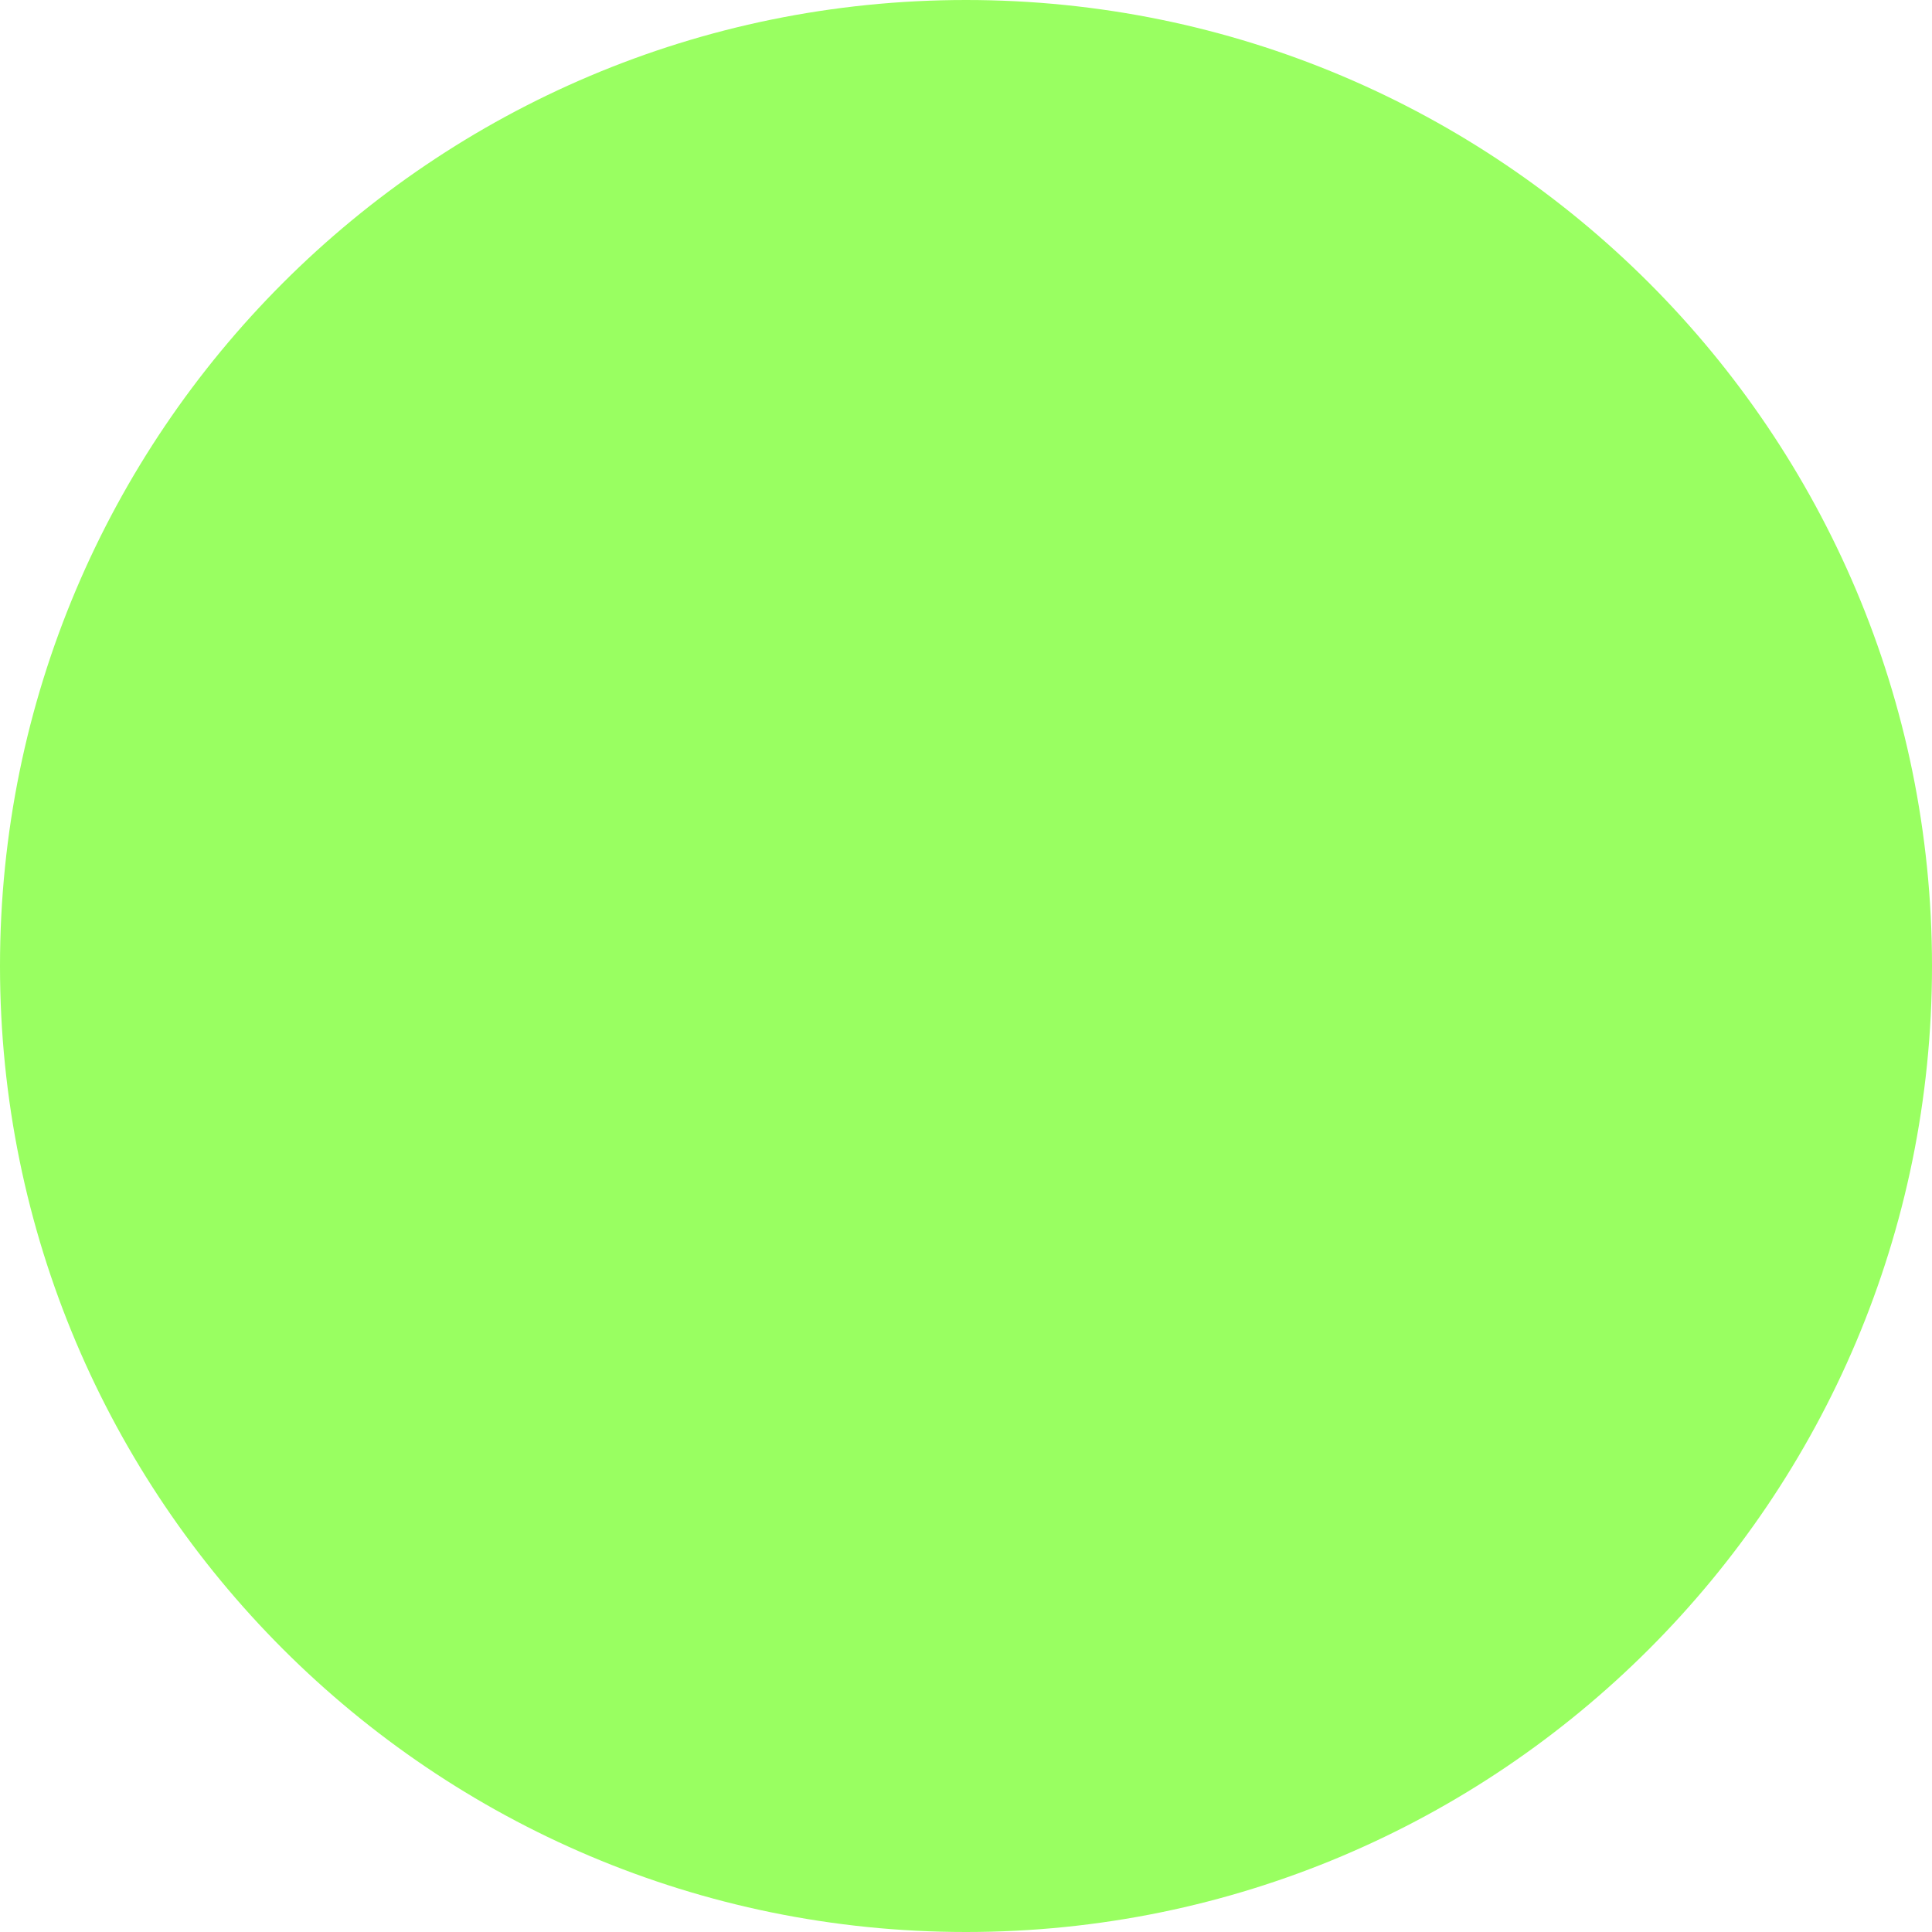
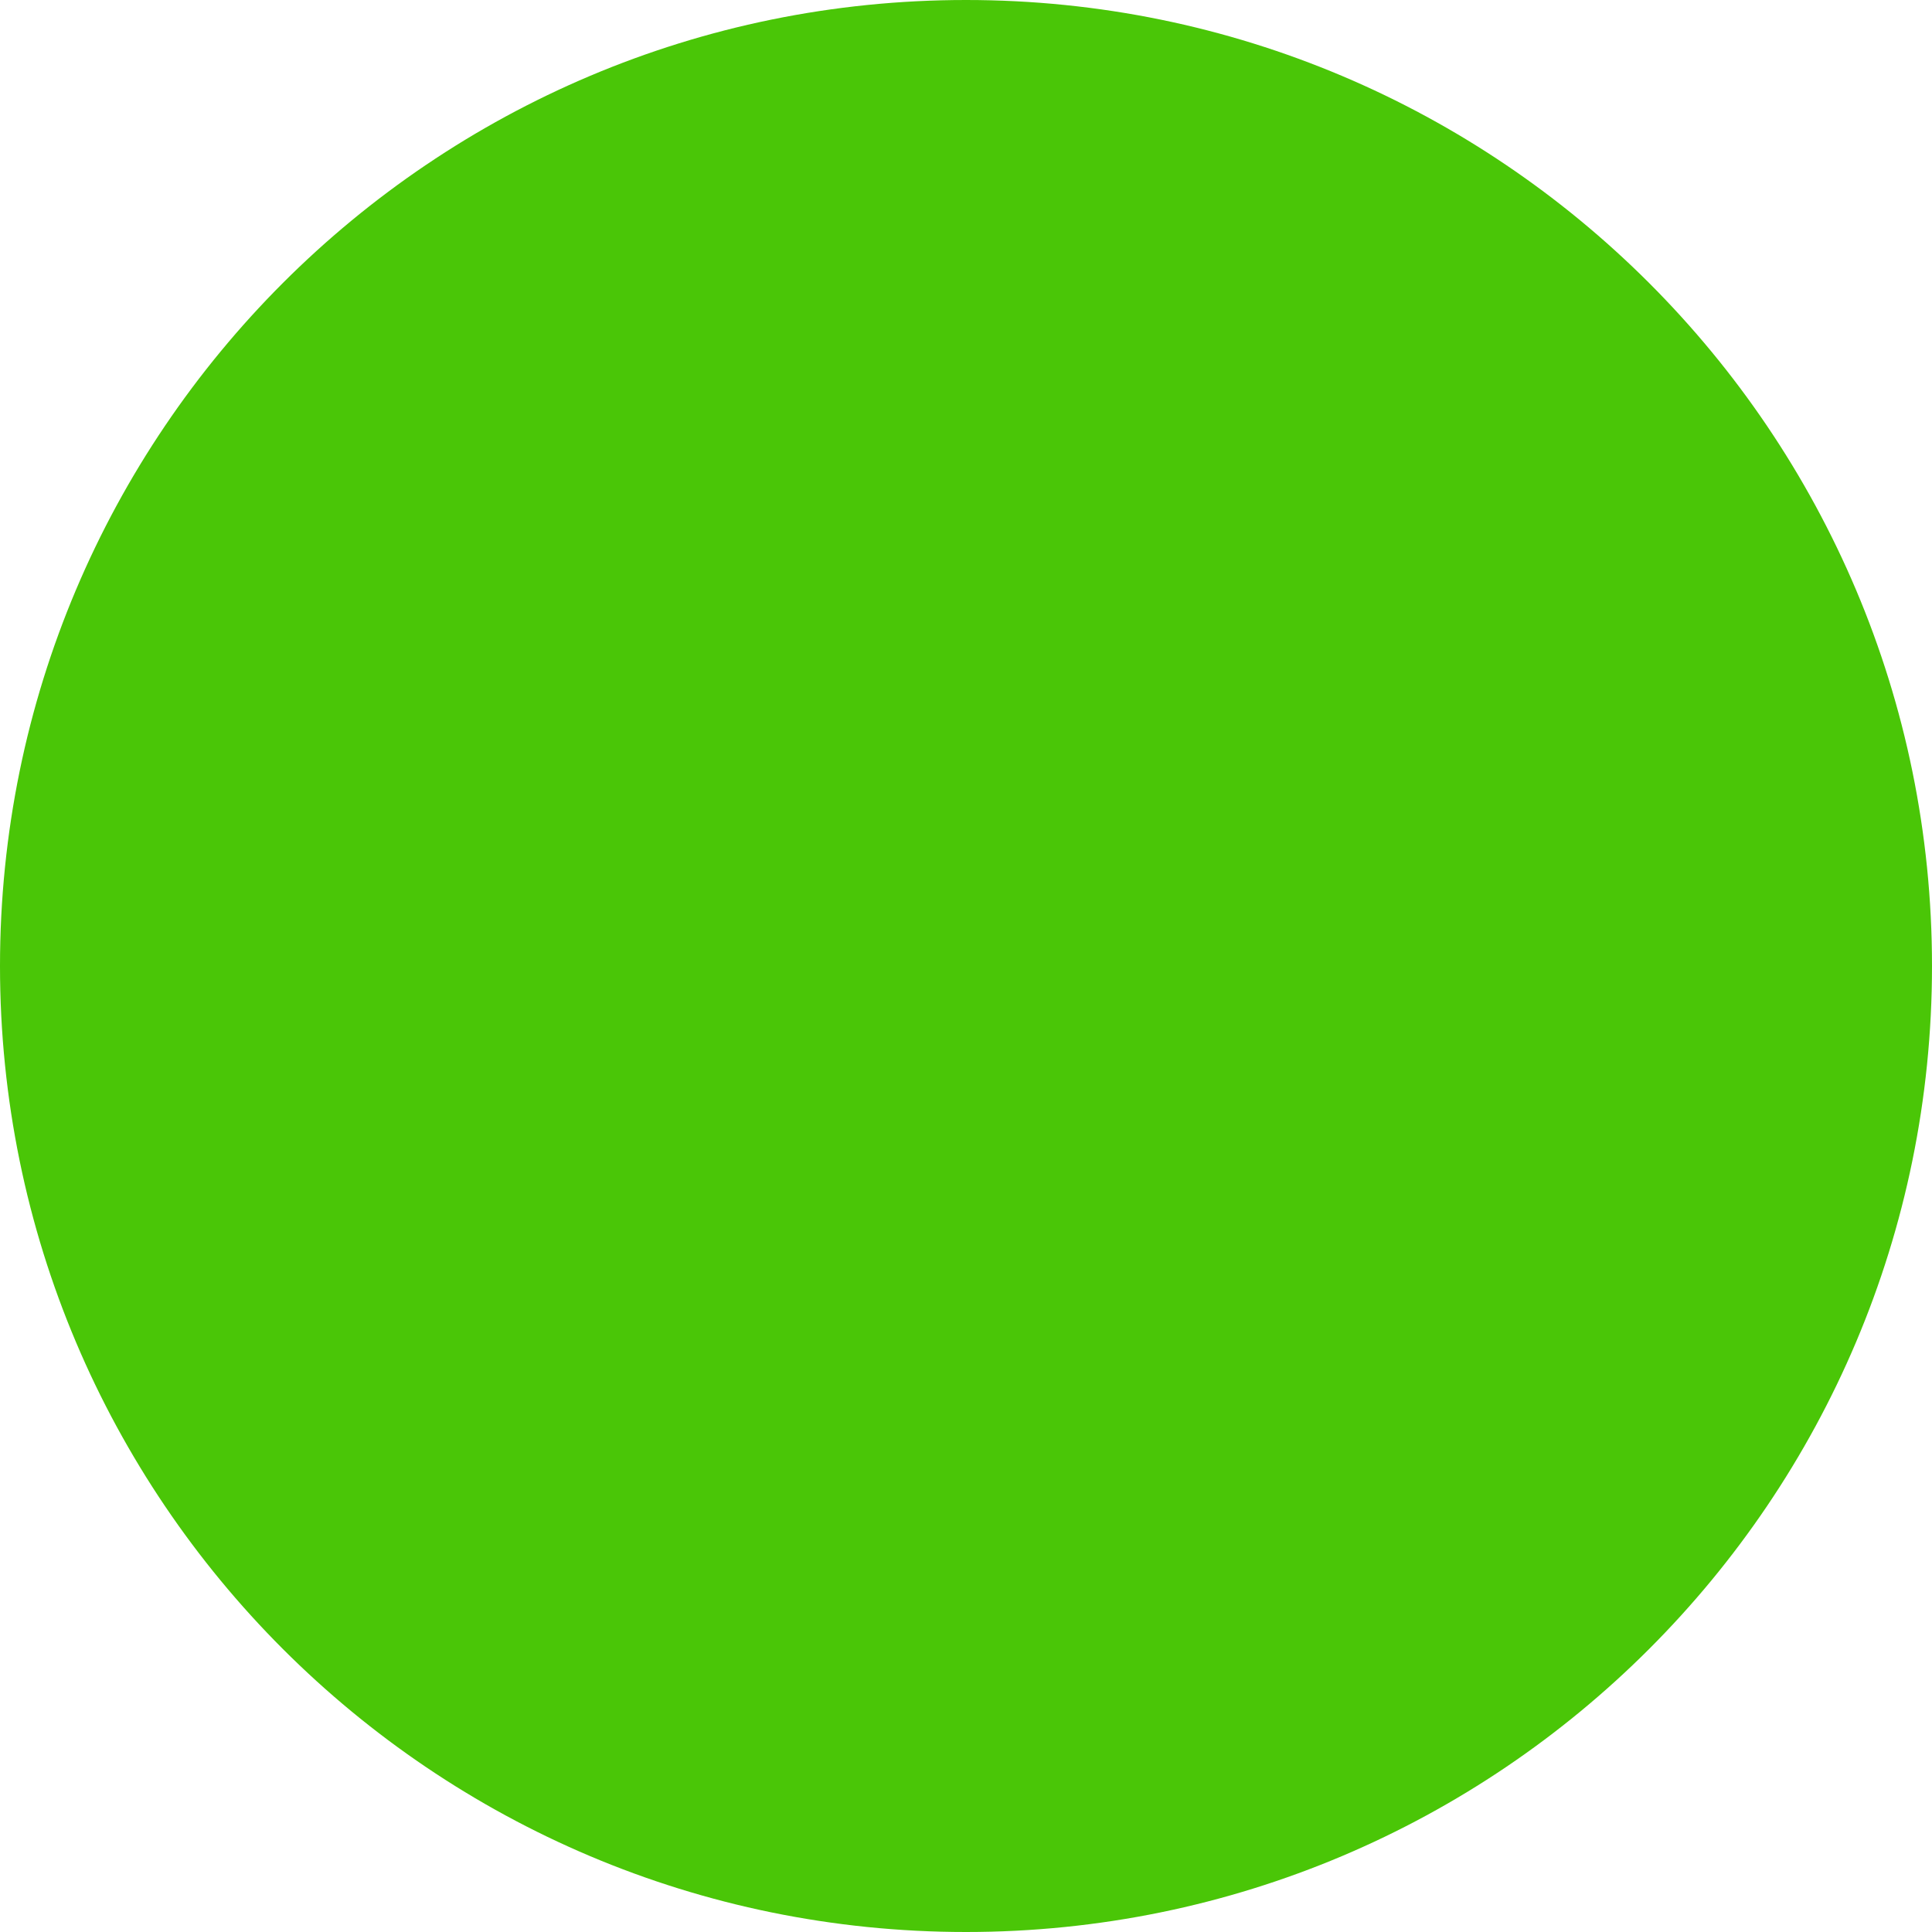
<svg xmlns="http://www.w3.org/2000/svg" preserveAspectRatio="none" overflow="visible" style="display: block;" width="13" height="13" viewBox="0 0 13 13" fill="none">
-   <circle id="Ellipse 1" cx="6.5" cy="6.5" r="6.5" fill="#99FF61" />
+   <circle id="Ellipse 1" cx="6.5" cy="6.5" r="6.5" fill="#4AC607" />
</svg>
